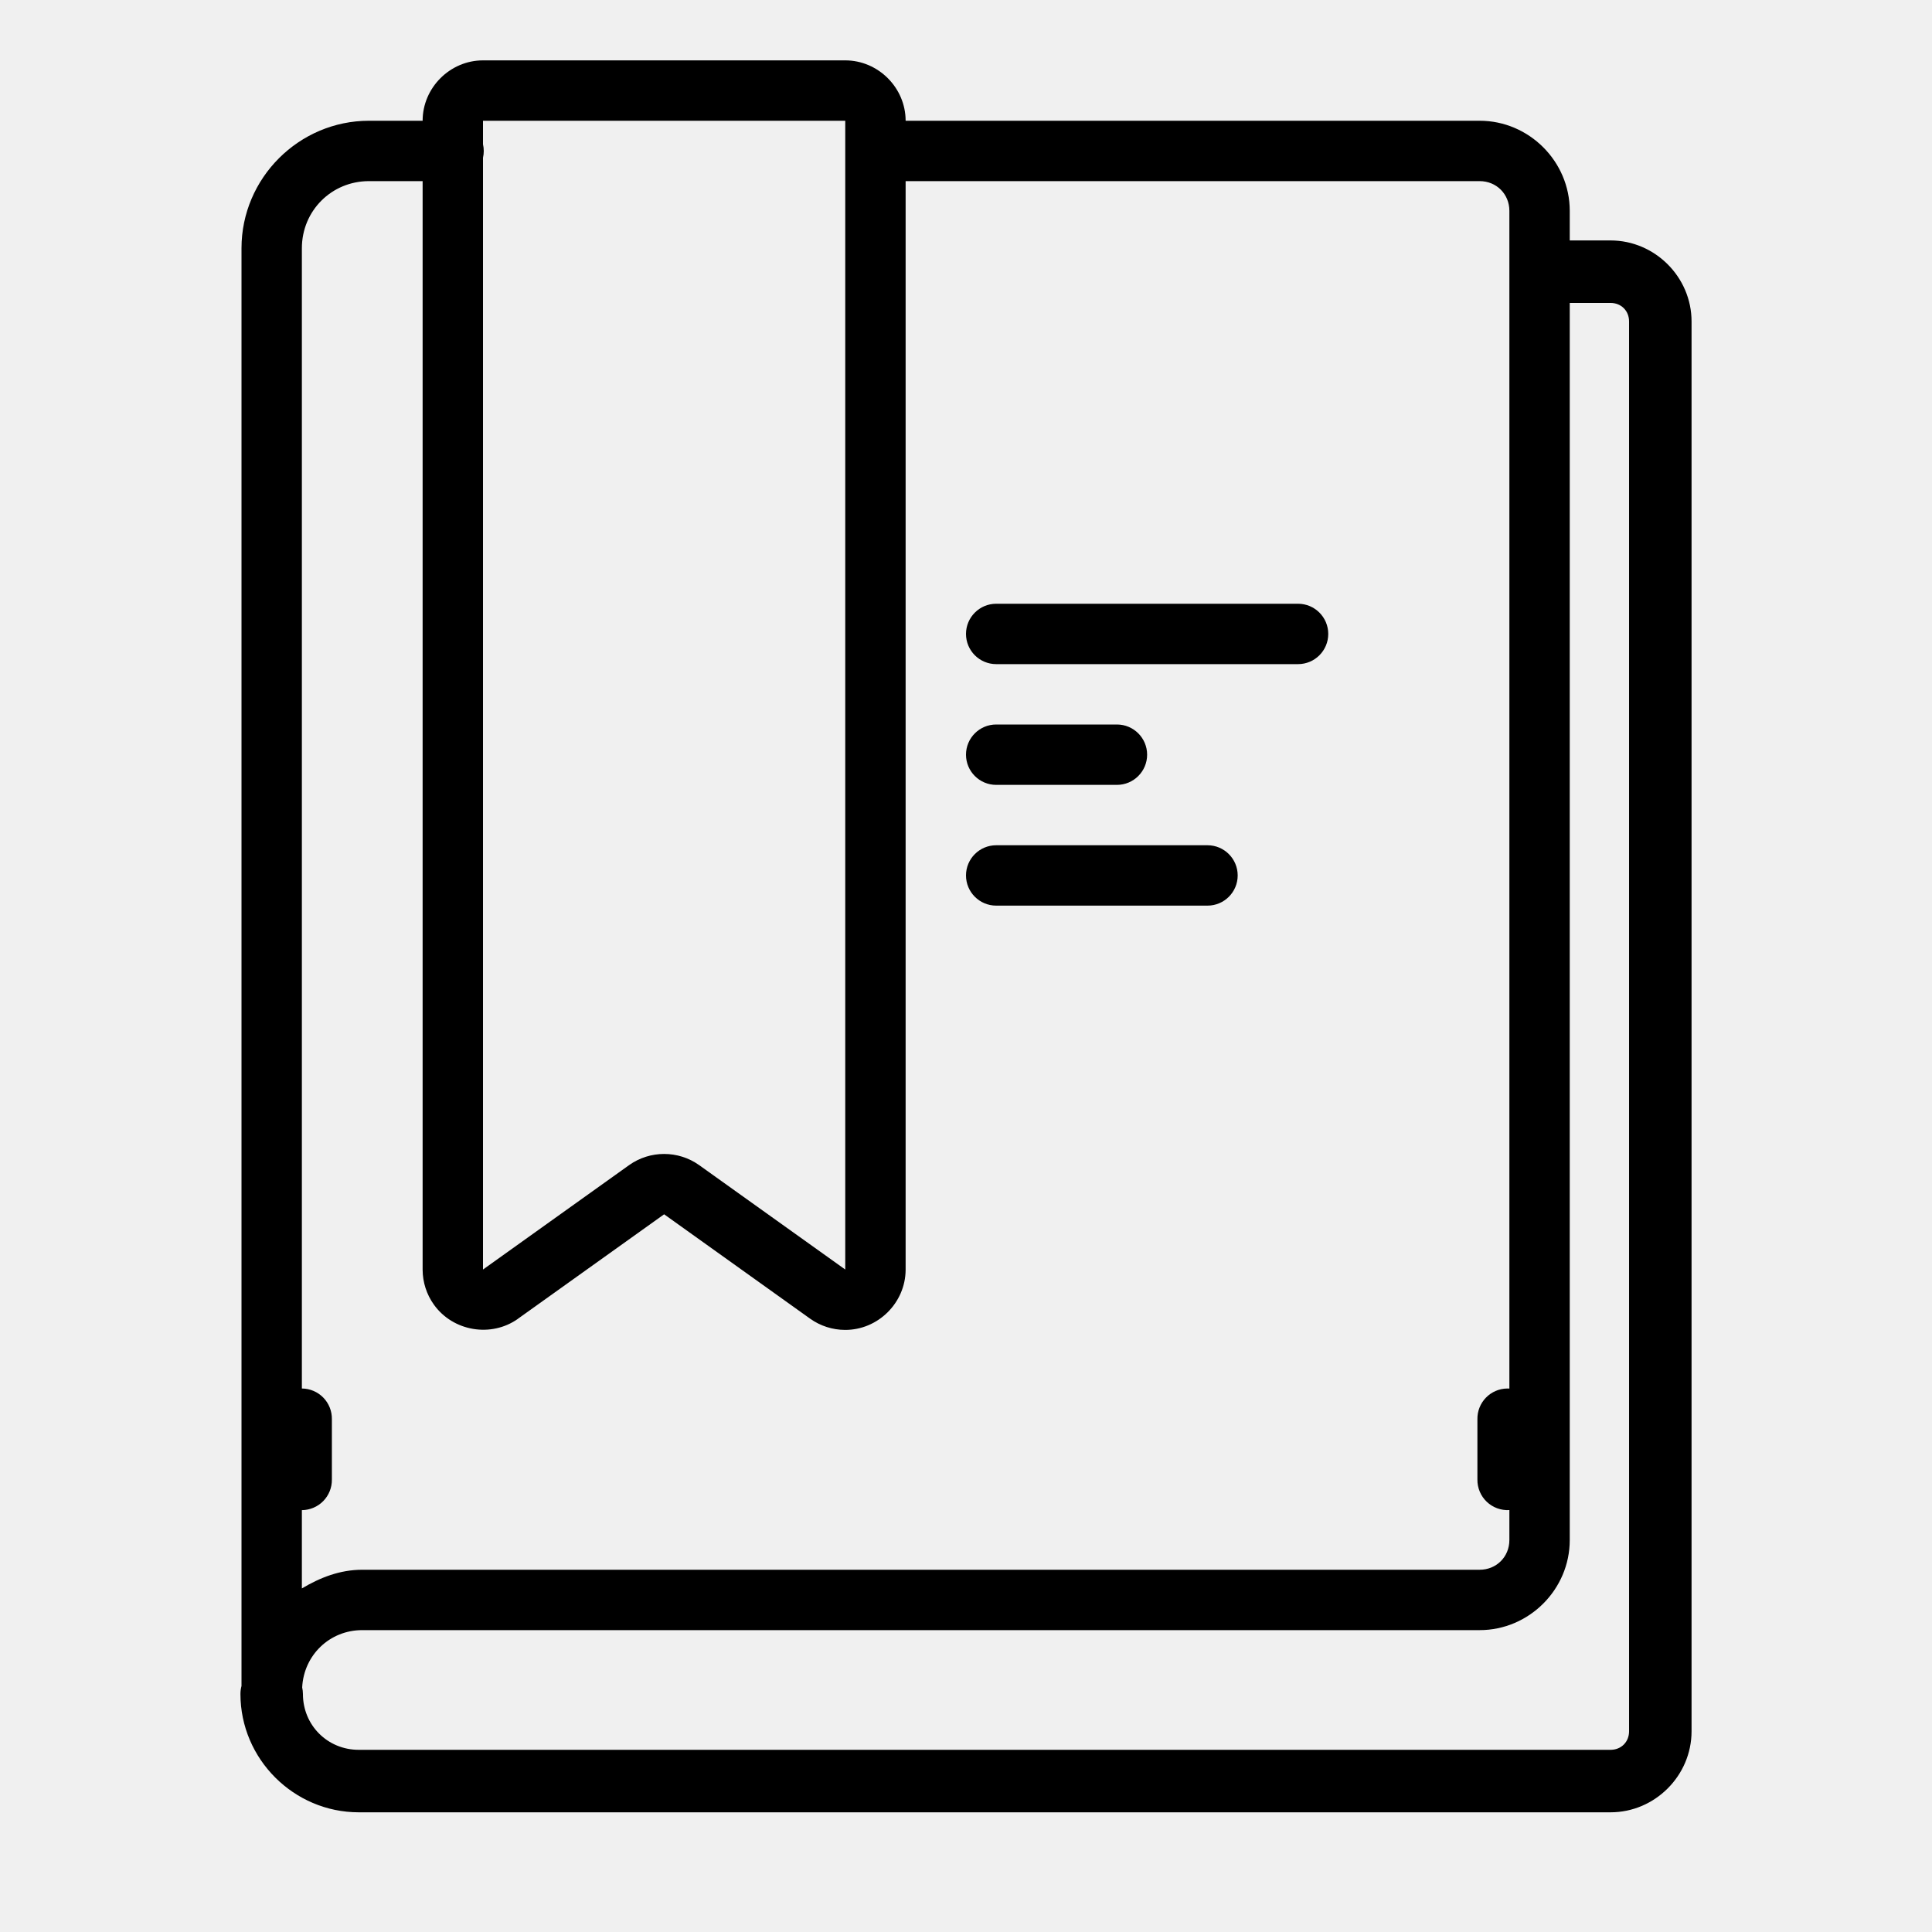
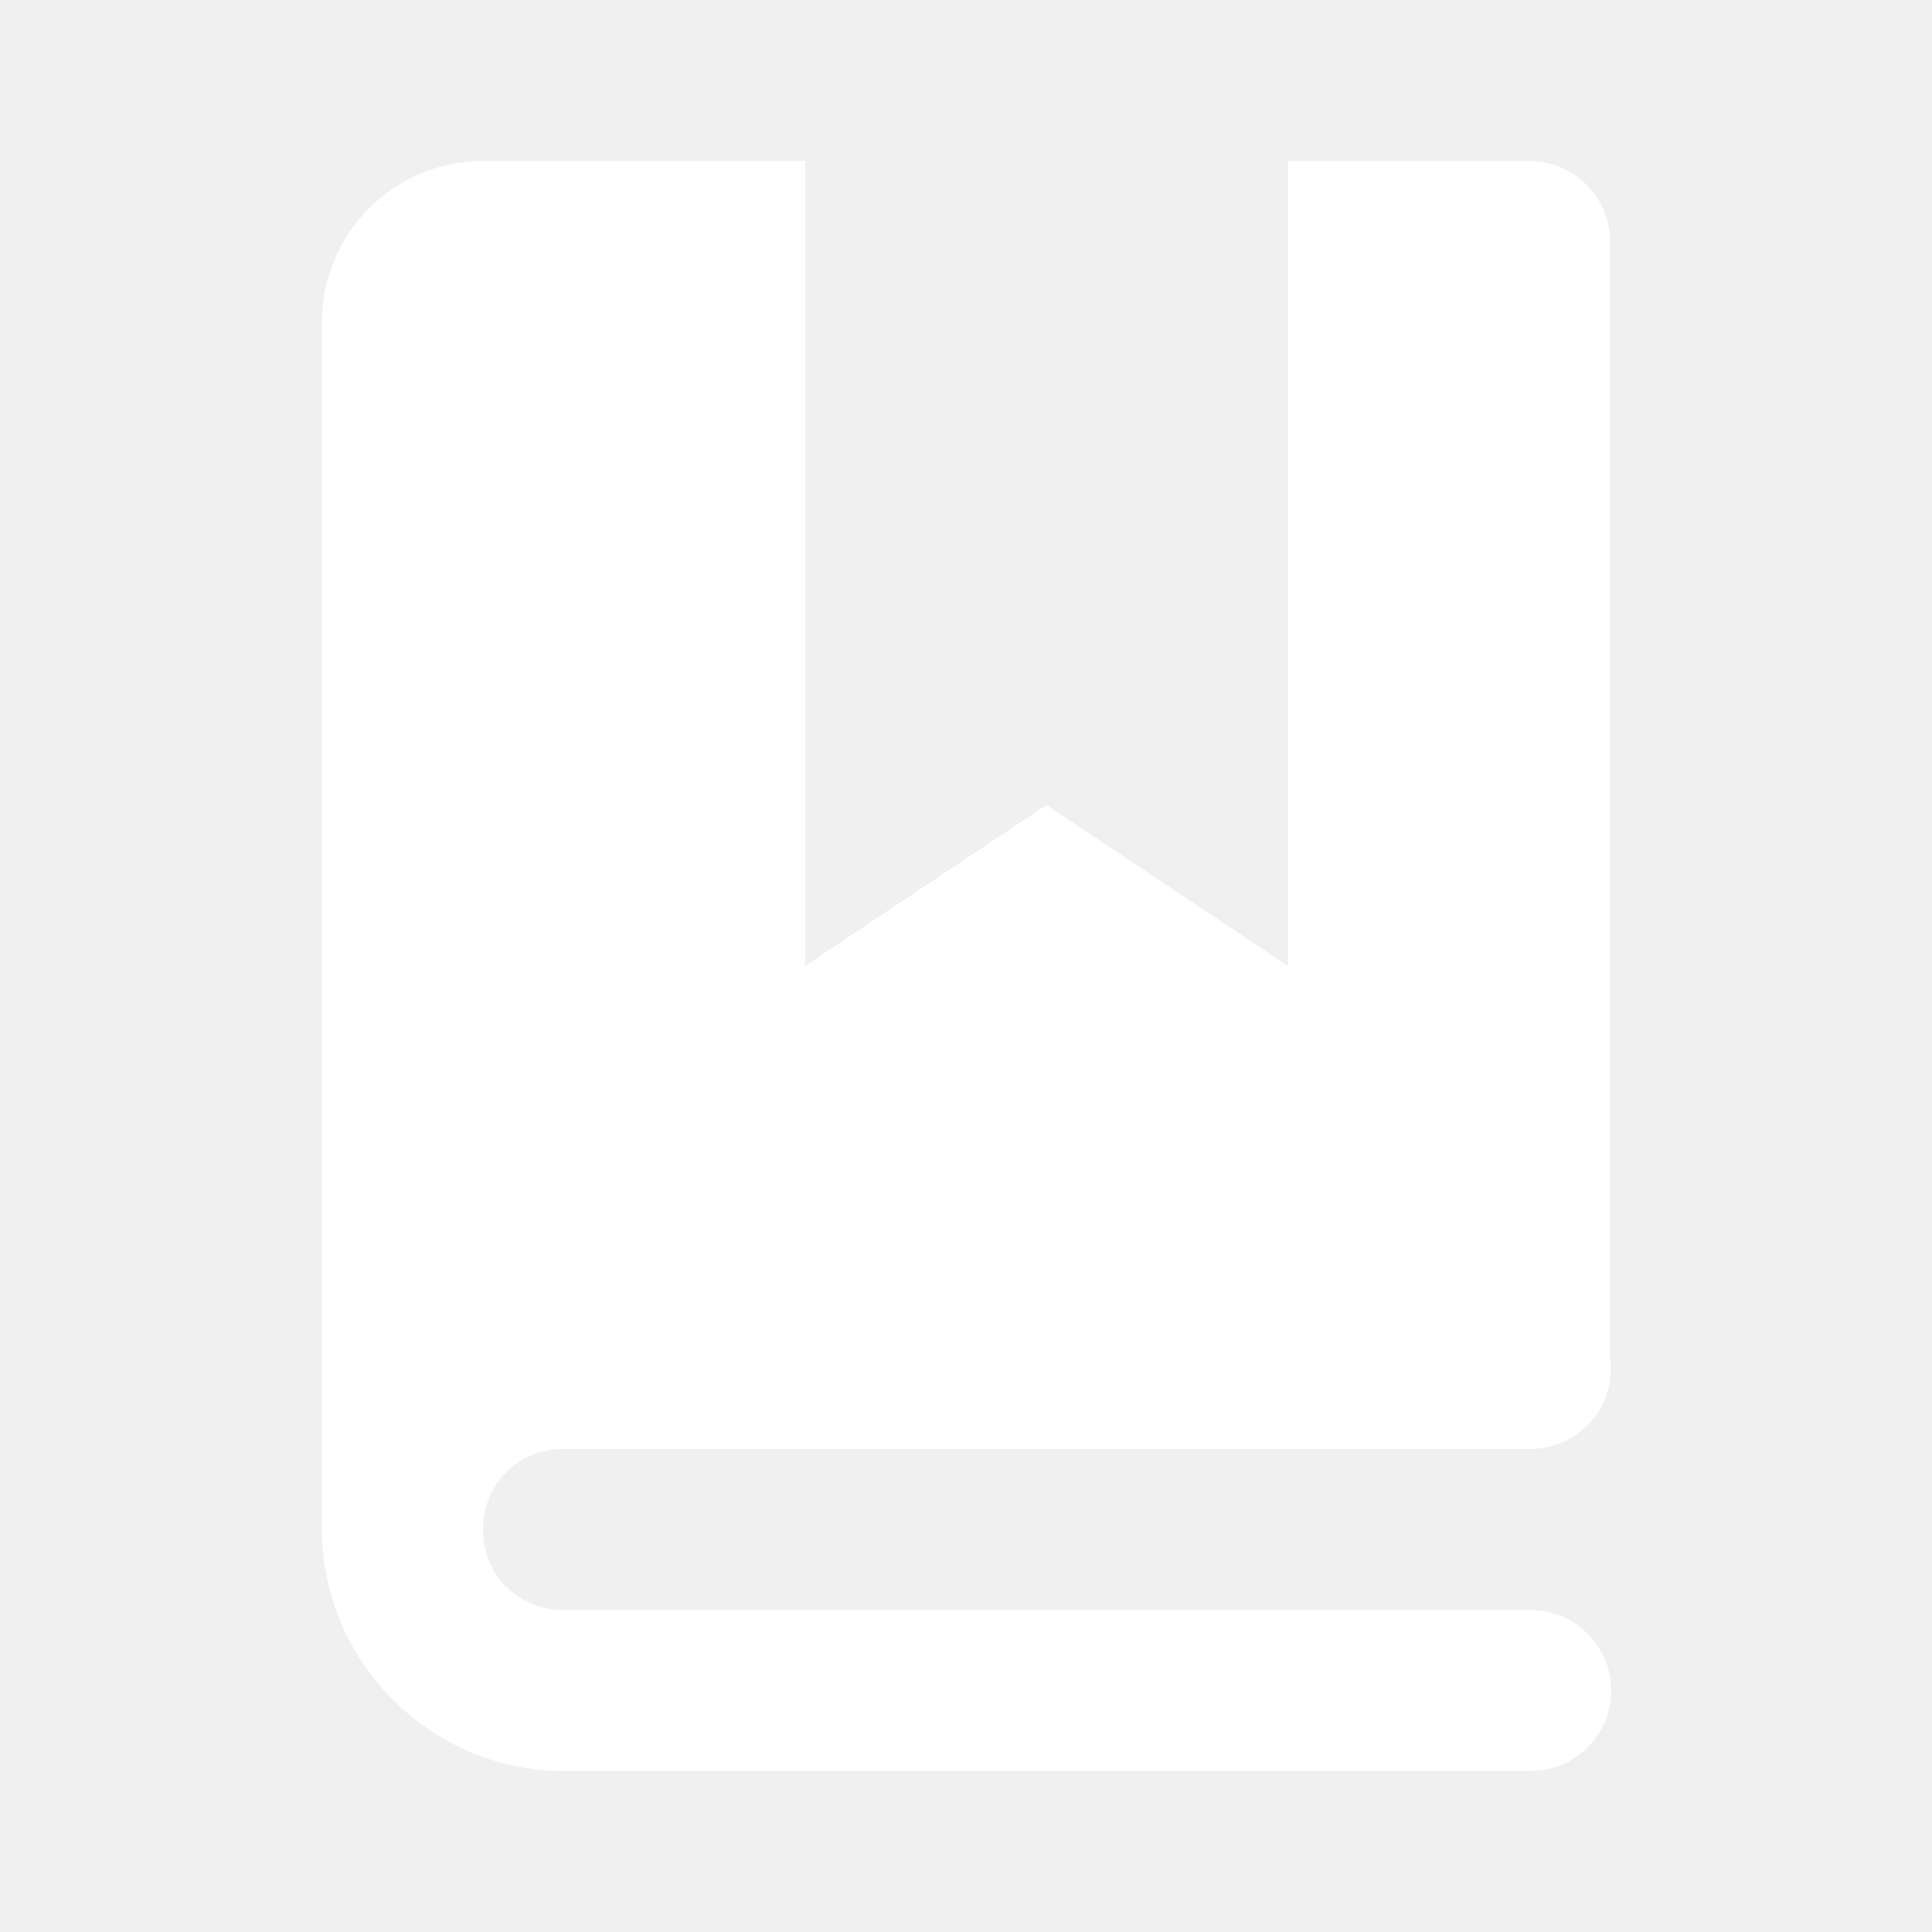
- <svg xmlns="http://www.w3.org/2000/svg" x="0px" y="0px" width="100" height="100" viewBox="0 0 64 64">
-   <path d="M 16 2 C 14.907 2 14 2.907 14 4 L 12.223 4 C 9.902 4 8 5.902 8 8.223 L 8 55.85 A 1.035 1.035 0 0 0 7.965 56.117 C 7.965 58.268 9.732 60.035 11.883 60.035 L 53.352 60.035 C 54.821 60.035 56.035 58.821 56.035 57.352 L 56.035 10.648 C 56.035 9.179 54.821 7.965 53.352 7.965 L 52 7.965 L 52 6.984 C 52 5.348 50.652 4 49.016 4 L 30 4 C 30 2.907 29.093 2 28 2 L 16 2 z M 16 4 L 28 4 L 28 42.055 L 23.16 38.596 C 22.469 38.103 21.531 38.103 20.84 38.596 L 16 42.055 L 16 5.225 A 1 1 0 0 0 16 4.779 L 16 4 z M 12.223 6 L 14 6 L 14 42.062 L 14 42.064 C 14.002 42.474 14.13 42.877 14.371 43.215 C 15.005 44.104 16.27 44.318 17.16 43.686 L 17.16 43.684 L 22 40.225 L 26.838 43.684 C 27.176 43.925 27.58 44.053 27.99 44.055 C 29.084 44.061 29.994 43.158 30 42.066 L 30 42.062 L 30 6 L 49.016 6 C 49.571 6 50 6.429 50 6.984 L 50 45.998 A 1 1 0 0 0 49.926 45.996 A 1 1 0 0 0 48.941 47.012 L 48.941 49.012 A 1 1 0 0 0 50 50.023 L 50 51.016 C 50 51.571 49.571 52 49.016 52 L 41 52 L 12.617 52 L 12 52 C 11.257 52 10.598 52.262 10 52.619 L 10 50.025 A 1 1 0 0 0 10.994 49.012 L 10.994 47.012 A 1 1 0 0 0 10 45.996 L 10 8.223 C 10 6.983 10.983 6 12.223 6 z M 52 10.035 L 53.352 10.035 C 53.704 10.035 53.965 10.296 53.965 10.648 L 53.965 57.352 C 53.965 57.704 53.704 57.965 53.352 57.965 L 11.883 57.965 C 10.85 57.965 10.035 57.15 10.035 56.117 A 1.035 1.035 0 0 0 10.01 55.898 C 10.063 54.831 10.918 54 12 54 L 12.617 54 L 41 54 L 49.016 54 C 50.652 54 52 52.652 52 51.016 L 52 10.035 z M 33 20 C 32.448 20 32 20.448 32 21 C 32 21.552 32.448 22 33 22 L 43 22 C 43.552 22 44 21.552 44 21 C 44 20.448 43.552 20 43 20 L 33 20 z M 33 24 C 32.448 24 32 24.448 32 25 C 32 25.552 32.448 26 33 26 L 37 26 C 37.552 26 38 25.552 38 25 C 38 24.448 37.552 24 37 24 L 33 24 z M 33 28 C 32.448 28 32 28.448 32 29 C 32 29.552 32.448 30 33 30 L 40 30 C 40.552 30 41 29.552 41 29 C 41 28.448 40.552 28 40 28 L 33 28 z" />
+ <svg xmlns="http://www.w3.org/2000/svg" x="0px" y="0px" width="100" height="100" viewBox="0,0,256,256">
+   <g fill="#ffffff" fill-rule="nonzero" stroke="none" stroke-width="1" stroke-linecap="butt" stroke-linejoin="miter" stroke-miterlimit="10" stroke-dasharray="" stroke-dashoffset="0" font-family="none" font-weight="none" font-size="none" text-anchor="none" style="mix-blend-mode: normal">
+     <g transform="scale(10.66667,10.66667)">
+       <path d="M6,2c-1.105,0 -2,0.895 -2,2v15c0,1.645 1.355,3 3,3h12c0.361,0.005 0.696,-0.184 0.878,-0.496c0.182,-0.311 0.182,-0.697 0,-1.008c-0.182,-0.311 -0.517,-0.501 -0.878,-0.496h-12c-0.565,0 -1,-0.435 -1,-1c0,-0.565 0.435,-1 1,-1h12c0.295,0.004 0.577,-0.123 0.769,-0.346c0.193,-0.223 0.277,-0.52 0.231,-0.812v-13.842c0,-0.552 -0.448,-1 -1,-1h-3v10l-3,-2l-3,2v-10z" />
+     </g>
+   </g>
</svg>
